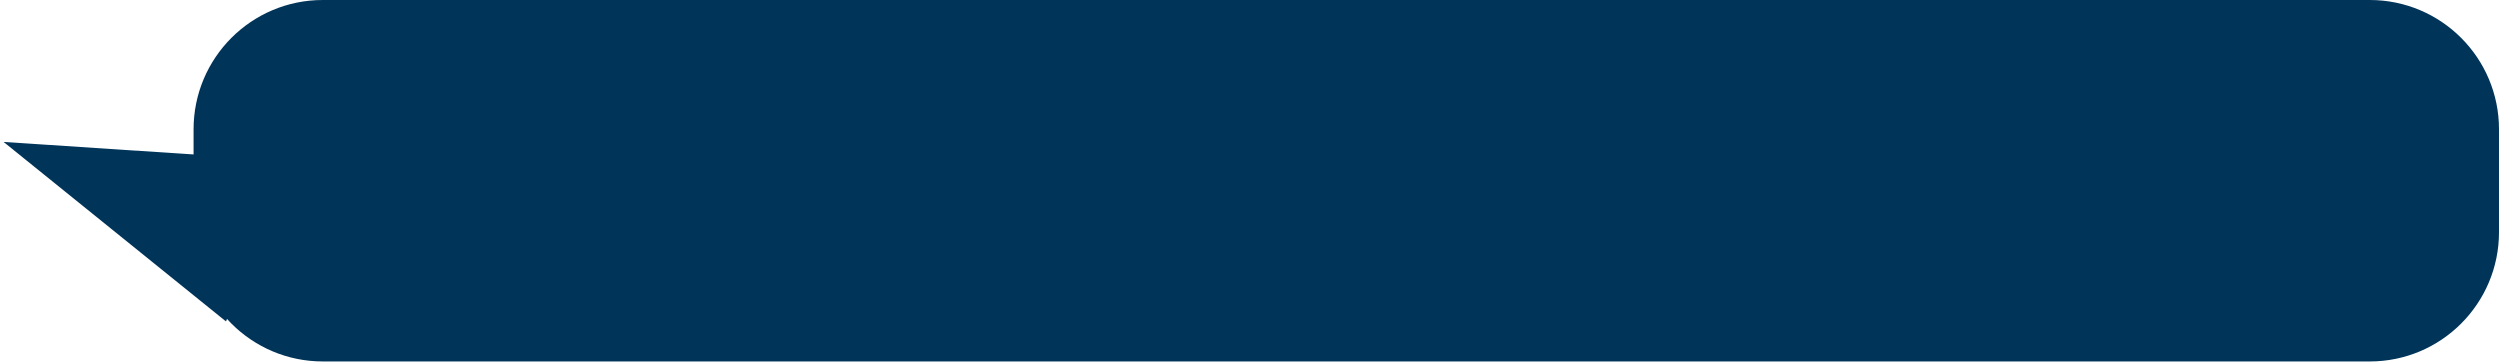
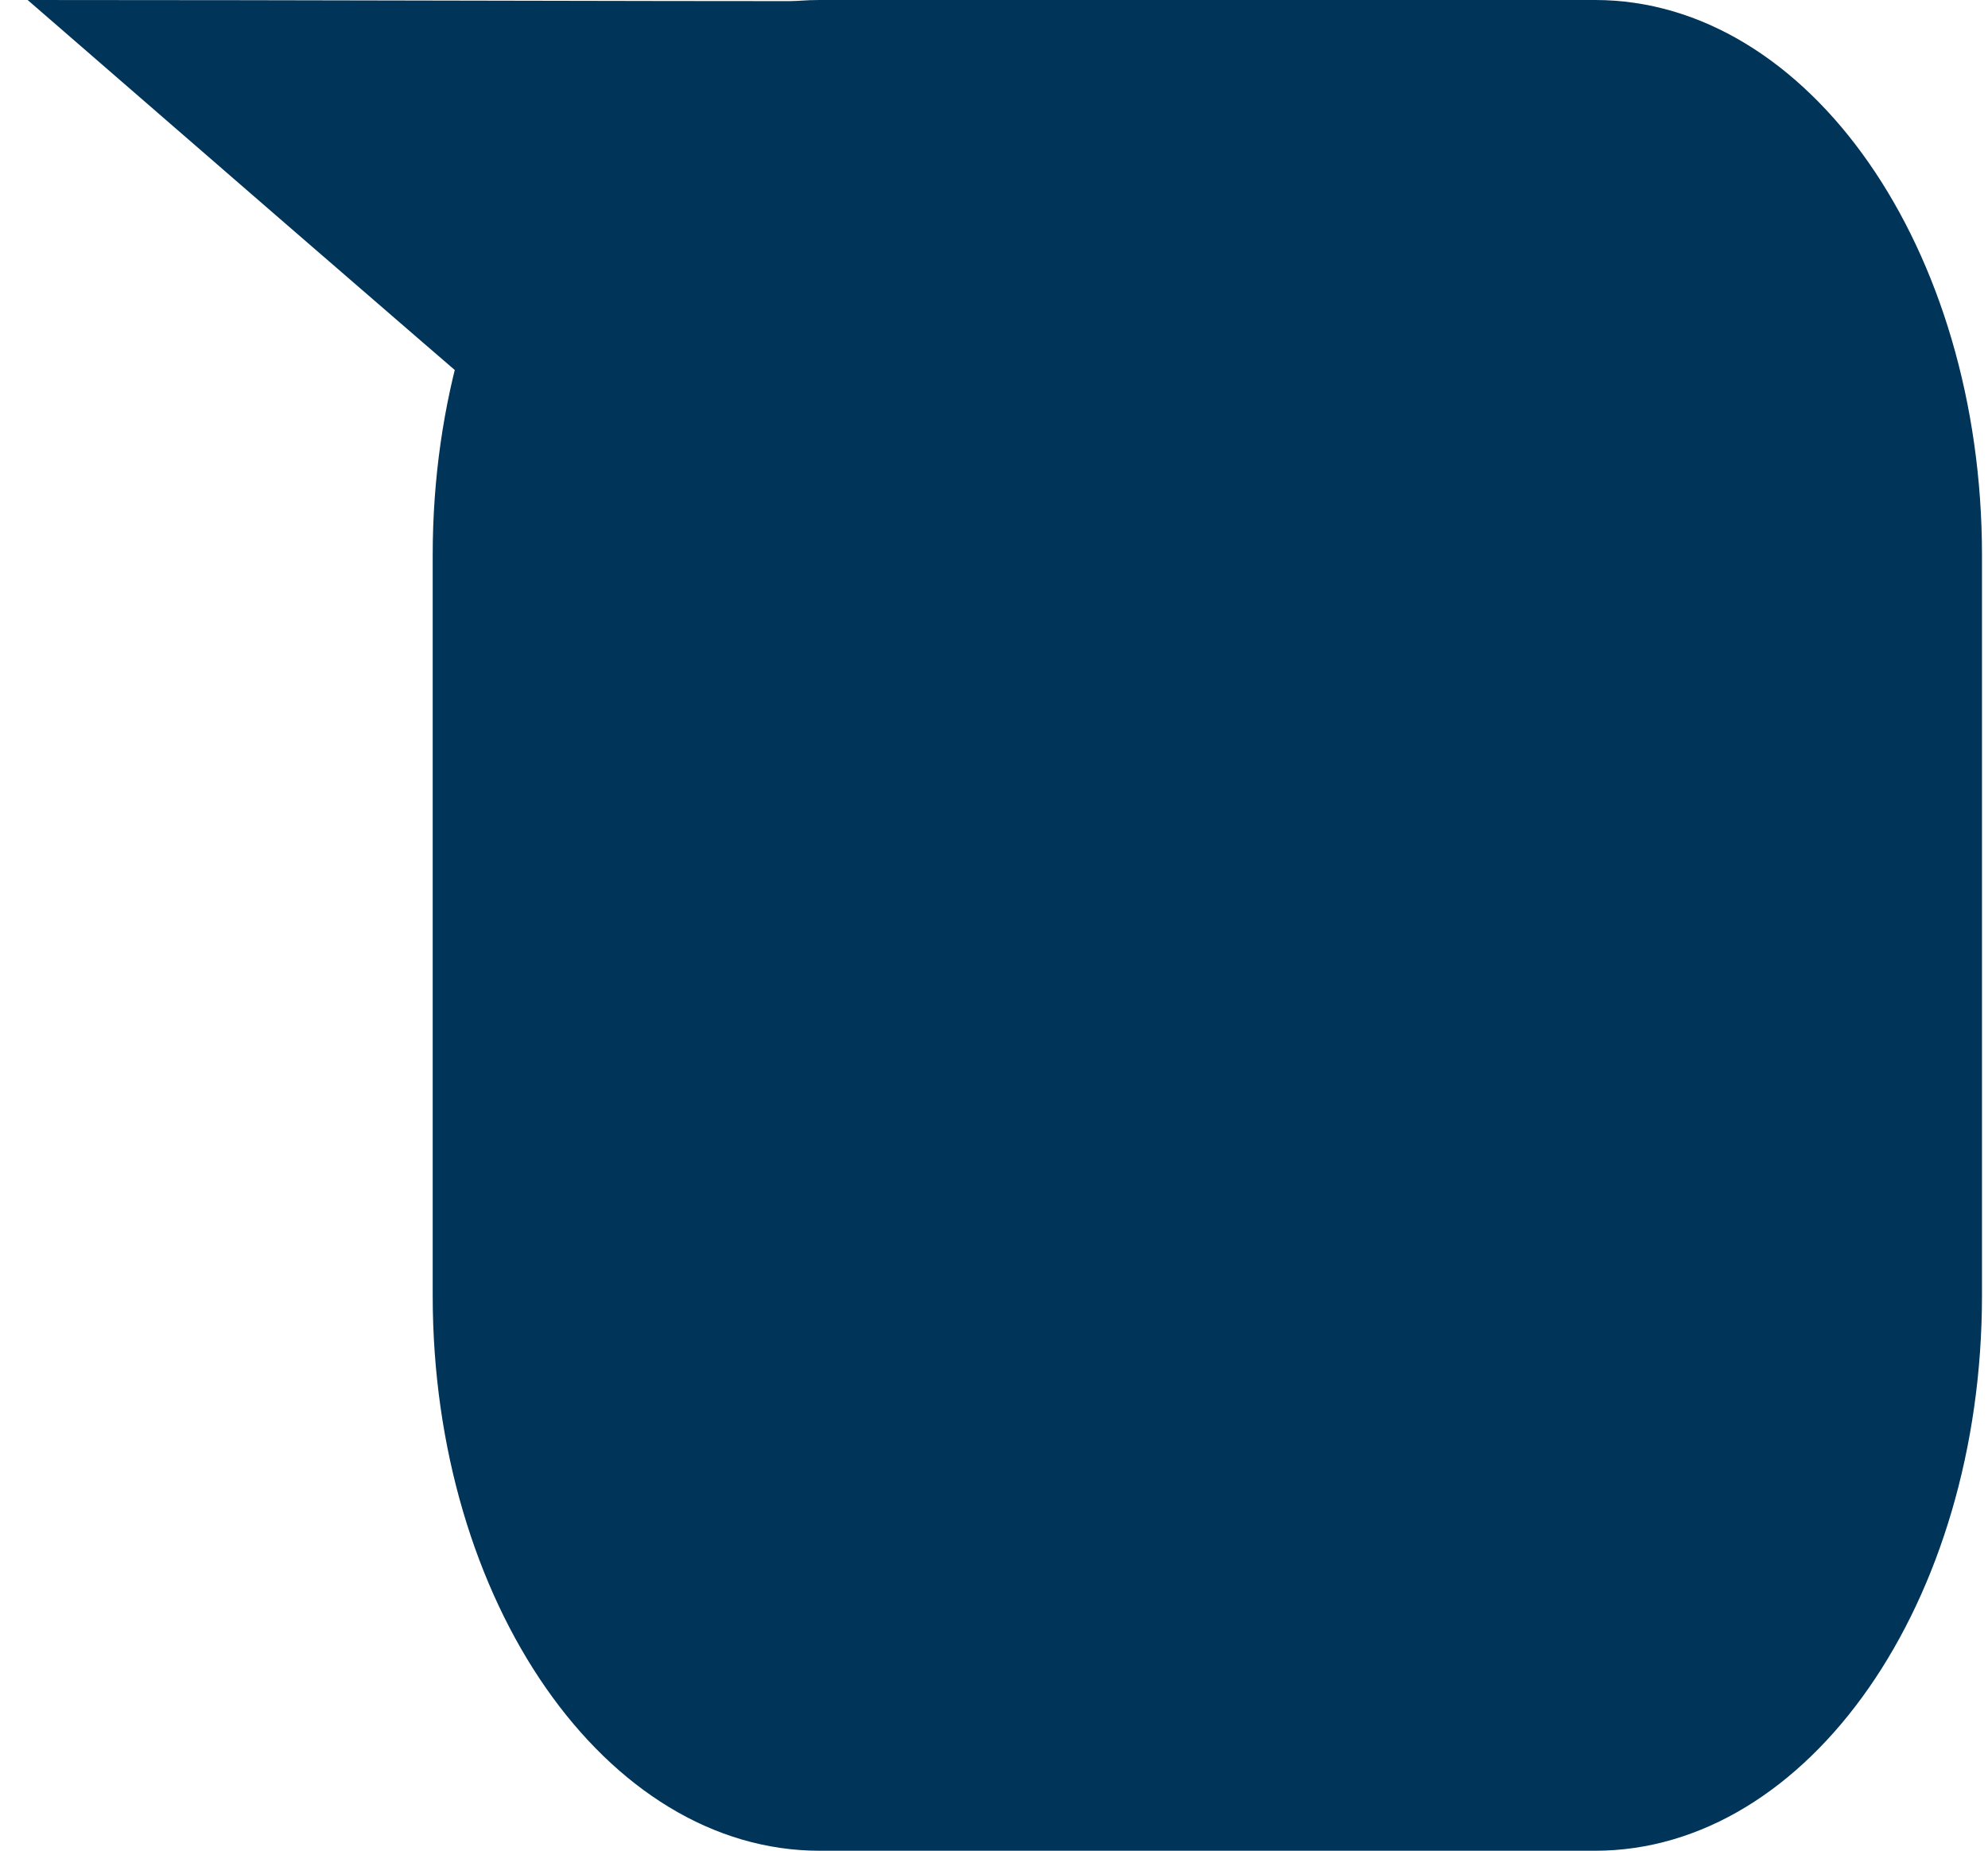
- <svg xmlns="http://www.w3.org/2000/svg" width="580" height="84" viewBox="0 0 580 84" fill="none">
-   <rect x="44.92" width="535.08" height="83.857" rx="30" fill="#003459" />
-   <path d="M0.833 32.93L67.739 37.339L52.44 74.568L0.833 32.93Z" fill="#003459" />
+ <svg xmlns="http://www.w3.org/2000/svg" version="1.1" id="Слой_1" x="0px" y="0px" viewBox="0 0 165.4 154" style="enable-background:new 0 0 165.4 154;" xml:space="preserve">
+   <style type="text/css">
+ 	.st0{fill:#003459;}
+ </style>
+   <path class="st0" d="M68.2,0h64.5c17.8,0,32.2,20.7,32.2,46.2v61.6c0,25.5-14.4,46.2-32.2,46.2H68.2C50.4,154,36,133.3,36,107.8  V46.2C36,20.7,50.4,0,68.2,0z" />
+   <path class="st0" d="M2.3,0c23.7,0,47.3,0.1,71,0.1C64,12.5,54.7,25,45.5,37.4C31.1,25,16.7,12.5,2.3,0z" />
</svg>
